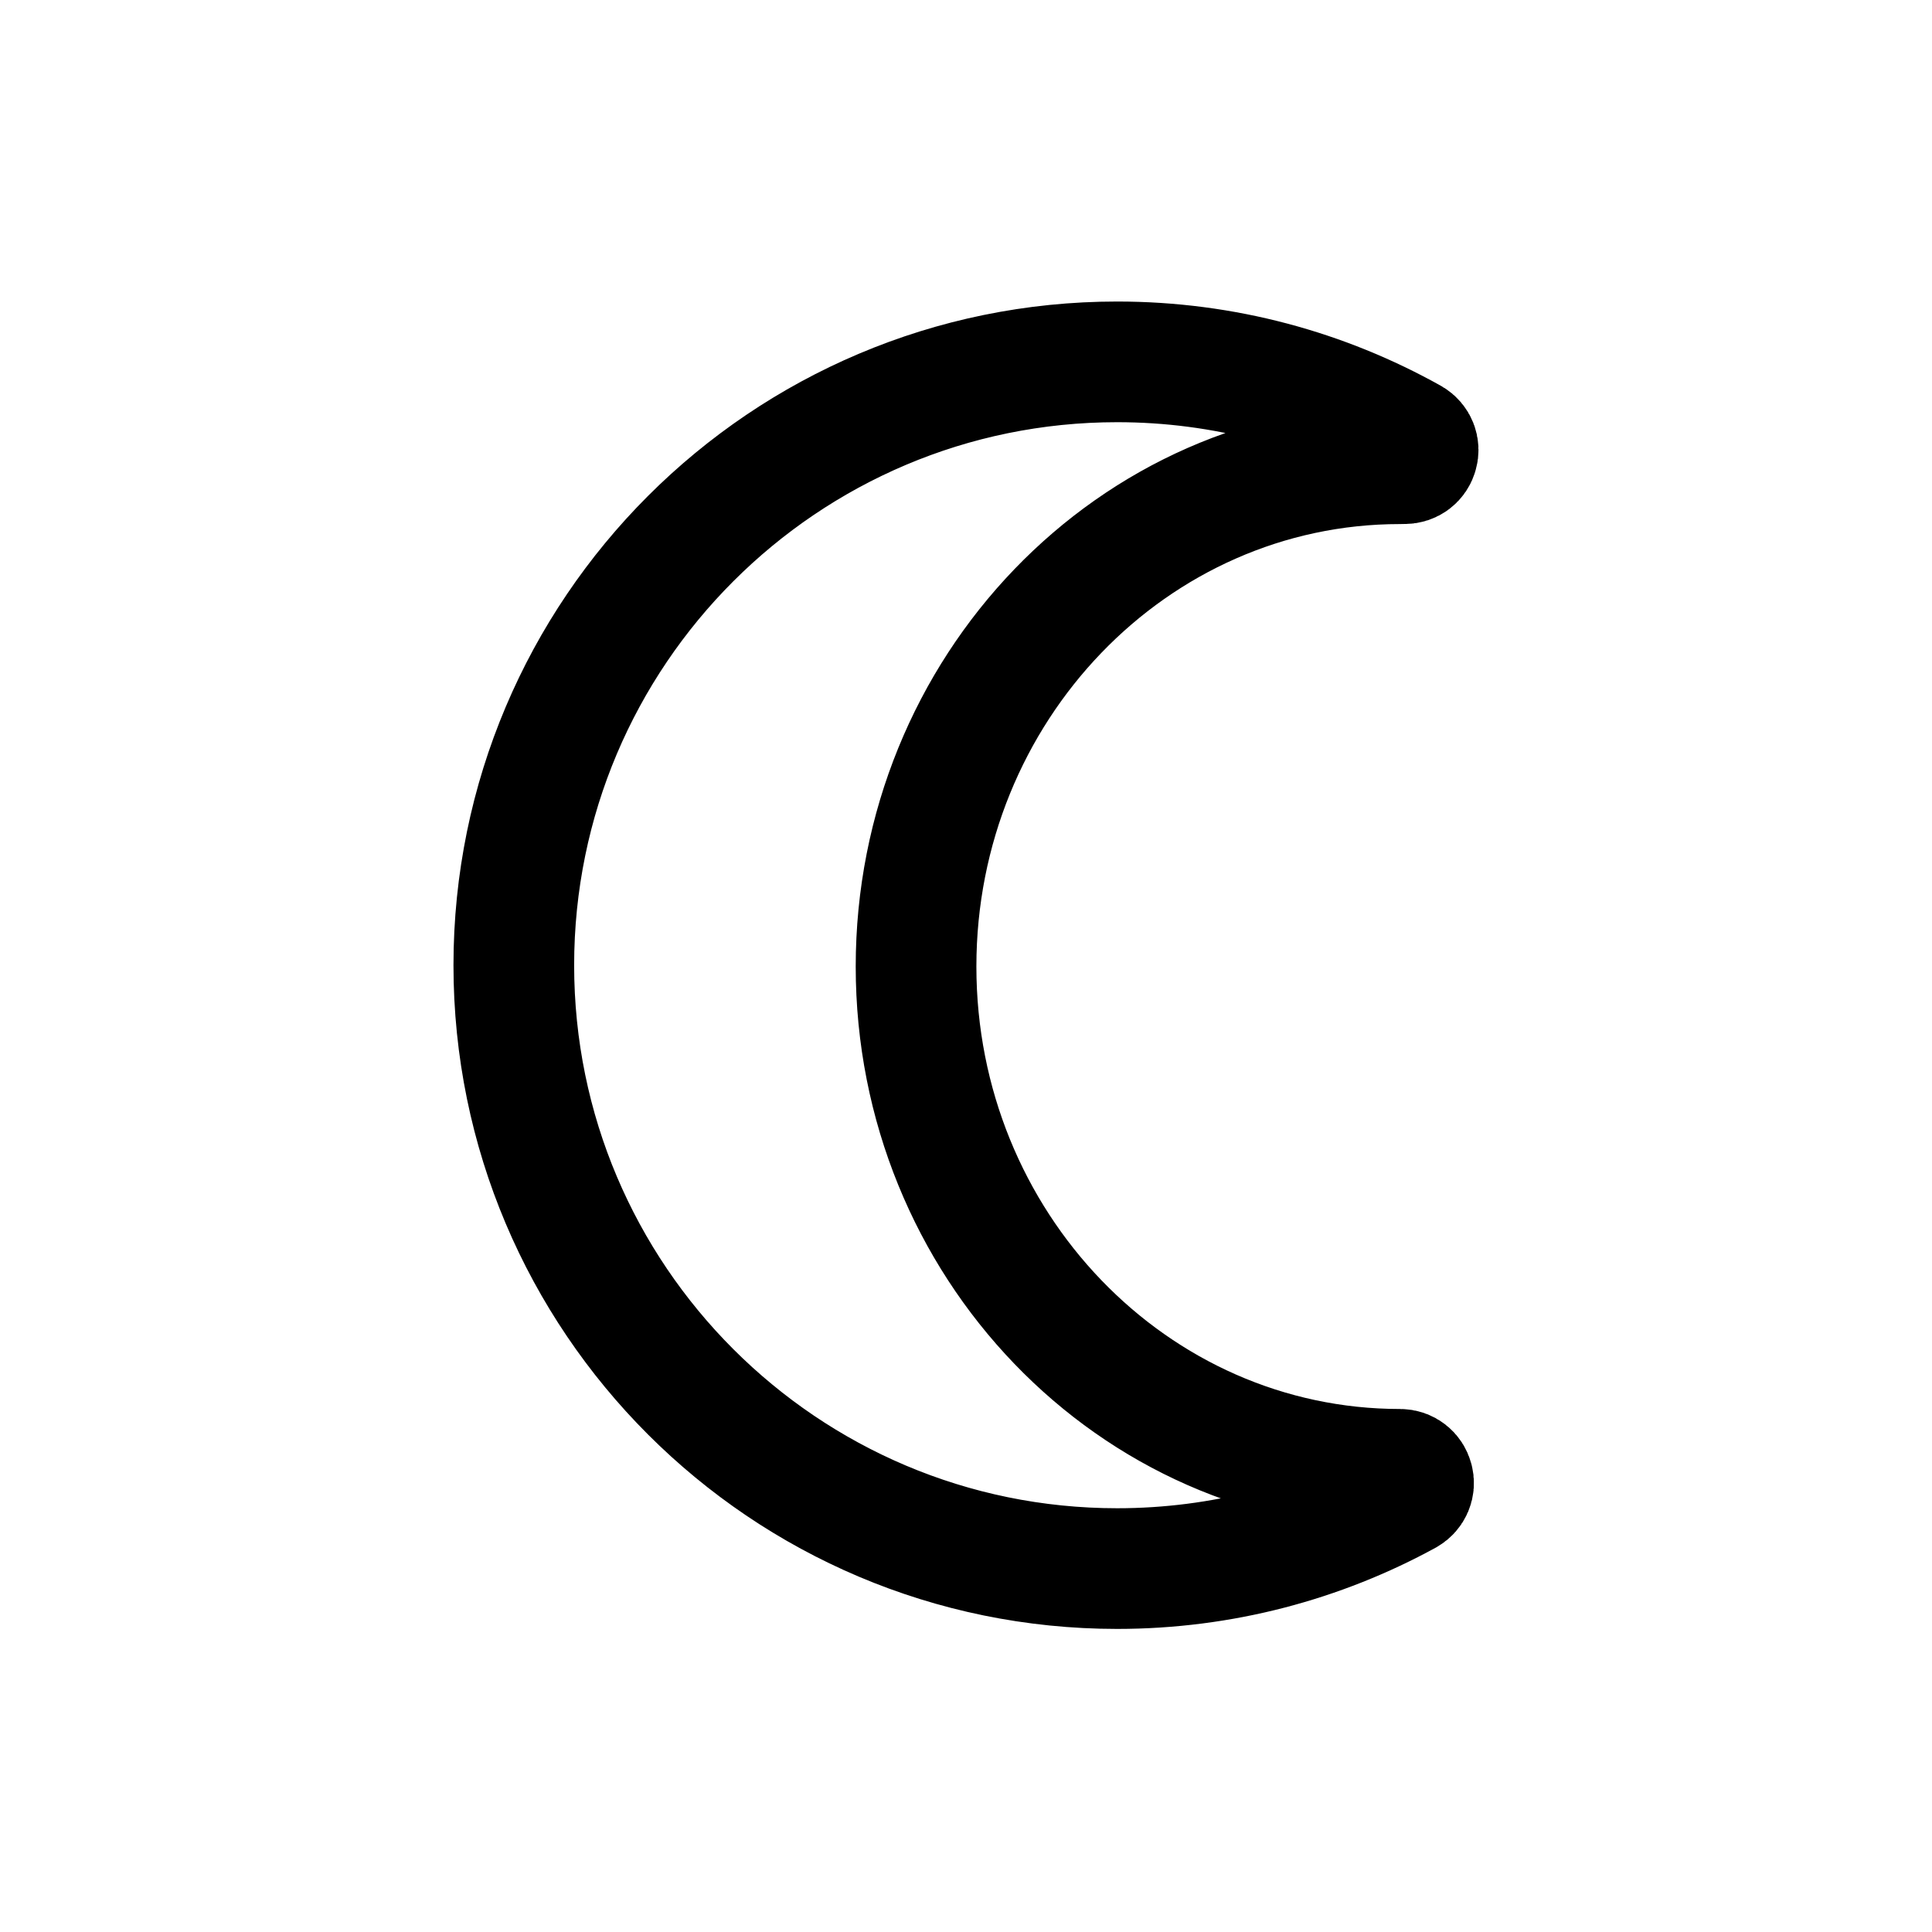
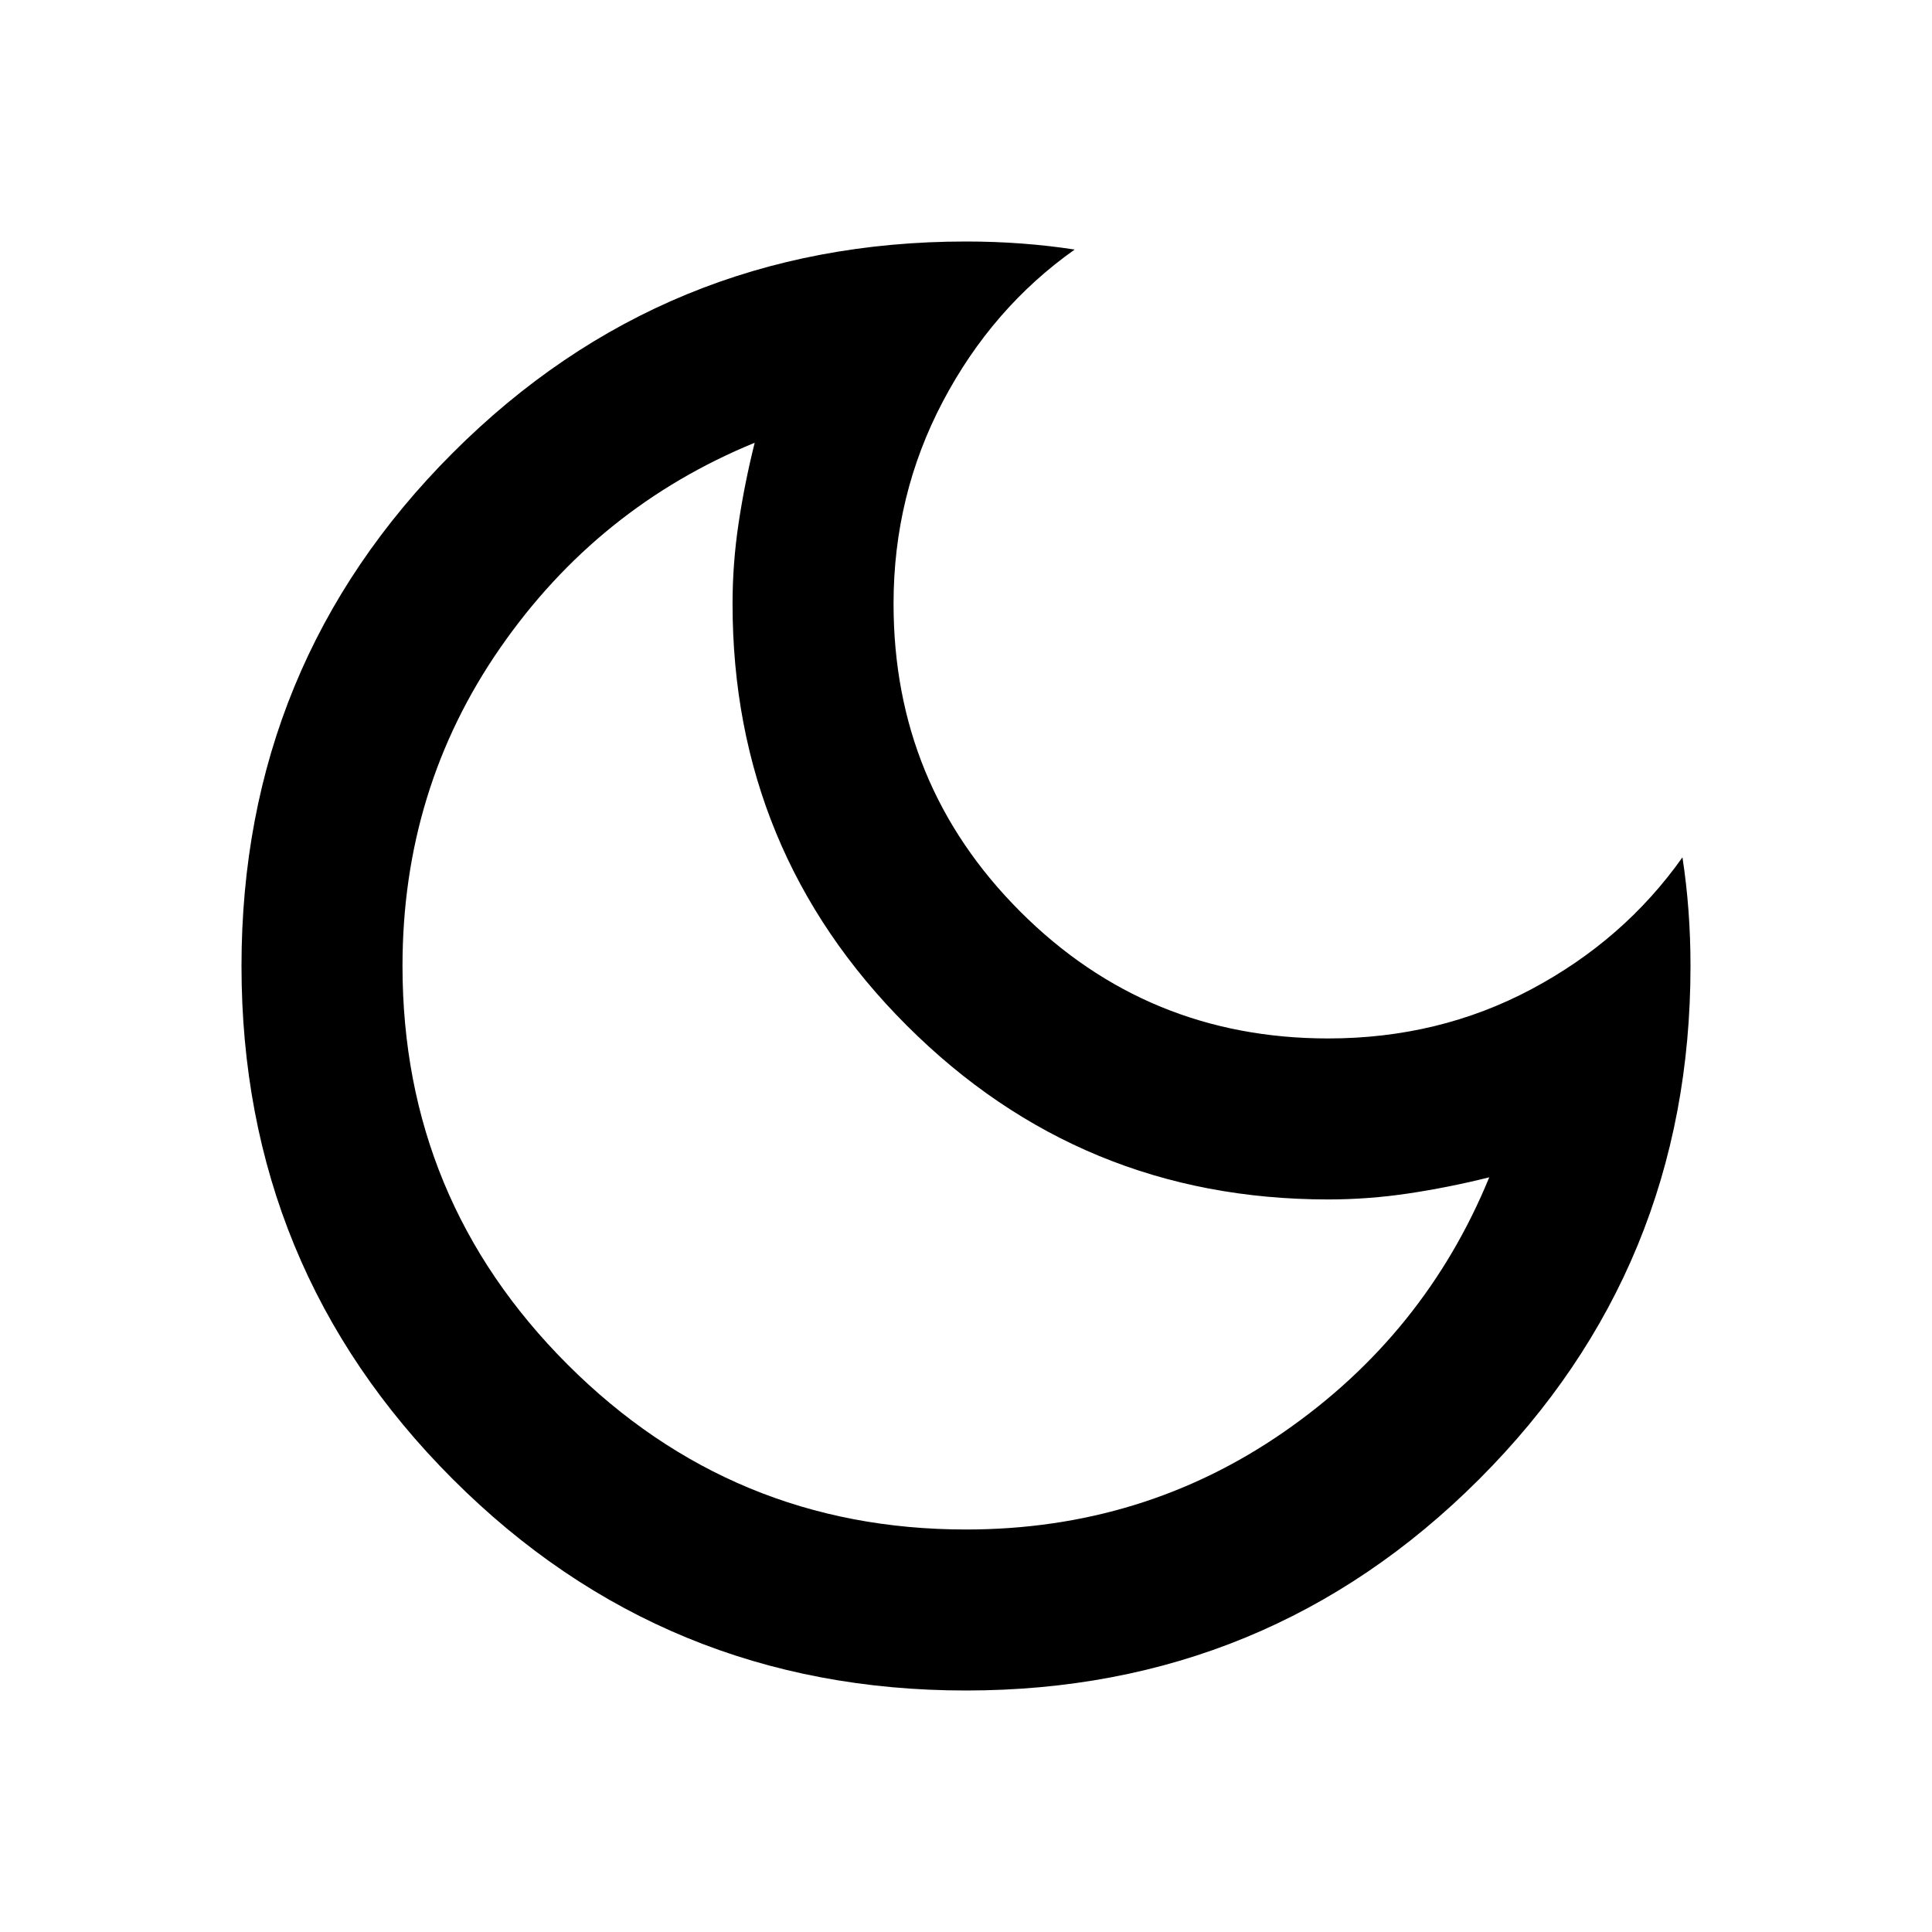
- <svg xmlns="http://www.w3.org/2000/svg" fill="#000000" width="800px" height="800px" viewBox="0 0 64 64" version="1.1" xml:space="preserve" style="fill-rule:evenodd;clip-rule:evenodd;stroke-miterlimit:1.5;">
-   <g transform="matrix(1,0,0,1,-960,-320)">
-     <rect id="Icons" x="0" y="0" width="1280" height="800" style="fill:none;" />
-     <g id="Icons1">
-       <g id="Strike">
-             </g>
-       <g id="H1">
-             </g>
-       <g id="H2">
-             </g>
-       <g id="H3">
-             </g>
-       <g id="list-ul">
-             </g>
-       <g id="hamburger-1">
-             </g>
-       <g id="hamburger-2">
-             </g>
-       <g id="list-ol">
-             </g>
-       <g id="list-task">
-             </g>
-       <g id="trash">
-             </g>
-       <g id="vertical-menu">
-             </g>
-       <g id="horizontal-menu">
-             </g>
-       <g id="sidebar-2">
-             </g>
-       <g id="Pen">
-             </g>
-       <g id="Pen1">
-             </g>
-       <g id="clock">
-             </g>
-       <g id="external-link">
-             </g>
-       <g id="hr">
-             </g>
-       <g id="info">
-             </g>
-       <g id="warning">
-             </g>
-       <g id="plus-circle">
-             </g>
-       <g id="minus-circle">
-             </g>
-       <g id="vue">
-             </g>
-       <g id="cog">
-             </g>
-       <g id="logo">
-             </g>
-       <g id="radio-check">
-             </g>
-       <g id="eye-slash">
-             </g>
-       <g id="eye">
-             </g>
-       <g id="toggle-off">
-             </g>
-       <g id="shredder">
-             </g>
-       <g id="spinner--loading--dots-">
-             </g>
-       <g id="react">
-             </g>
-       <g id="check-selected">
-             </g>
-       <g id="turn-off">
-             </g>
-       <g id="code-block">
-             </g>
-       <g id="user">
-             </g>
-       <g id="coffee-bean">
-             </g>
-       <g transform="matrix(0.638317,0.368532,-0.368532,0.638317,785.021,-208.975)">
-         <g id="coffee-beans">
-           <g id="coffee-bean1">
-                     </g>
-         </g>
-       </g>
-       <g id="coffee-bean-filled">
-             </g>
-       <g transform="matrix(0.638317,0.368532,-0.368532,0.638317,913.062,-208.975)">
-         <g id="coffee-beans-filled">
-           <g id="coffee-bean2">
-                     </g>
-         </g>
-       </g>
-       <g id="clipboard">
-             </g>
-       <g transform="matrix(1,0,0,1,128.011,1.35415)">
-         <g id="clipboard-paste">
-                 </g>
-       </g>
-       <g id="clipboard-copy">
-             </g>
-       <g transform="matrix(0.832793,0,0,0.832793,170.877,58.8527)">
-         <path d="M1003.25,372.026C1003.5,372.026 1003.71,372.191 1003.77,372.428C1003.84,372.665 1003.73,372.915 1003.52,373.036C1000.1,374.907 996.172,375.974 992,375.974C978.754,375.974 968,365.22 968,351.974C968,338.728 978.754,327.974 992,327.974C996.251,327.974 1000.24,329.081 1003.71,331.024C1003.92,331.147 1004.02,331.395 1003.95,331.629C1003.89,331.863 1003.68,332.025 1003.43,332.023C1003.37,332.026 1003.31,332.026 1003.25,332.026C992.625,332.026 984,340.988 984,352.026C984,363.064 992.625,372.026 1003.25,372.026C1003.25,372.026 1003.25,372.026 1003.25,372.026Z" style="fill:none;stroke:black;stroke-width:4.8px;" />
-       </g>
-       <g id="Layer1">
-             </g>
-     </g>
-   </g>
+ <svg xmlns="http://www.w3.org/2000/svg" height="24" viewBox="0 -960 960 960" width="24">
+   <path d="M480-120q-150 0-255-105T120-480q0-150 105-255t255-105q14 0 27.5 1t26.5 3q-41 29-65.5 75.5T444-660q0 90 63 153t153 63q55 0 101-24.5t75-65.5q2 13 3 26.5t1 27.5q0 150-105 255T480-120Zm0-80q88 0 158-48.5T740-375q-20 5-40 8t-40 3q-123 0-209.5-86.5T364-660q0-20 3-40t8-40q-78 32-126.5 102T200-480q0 116 82 198t198 82Zm-10-270Z" />
</svg>
